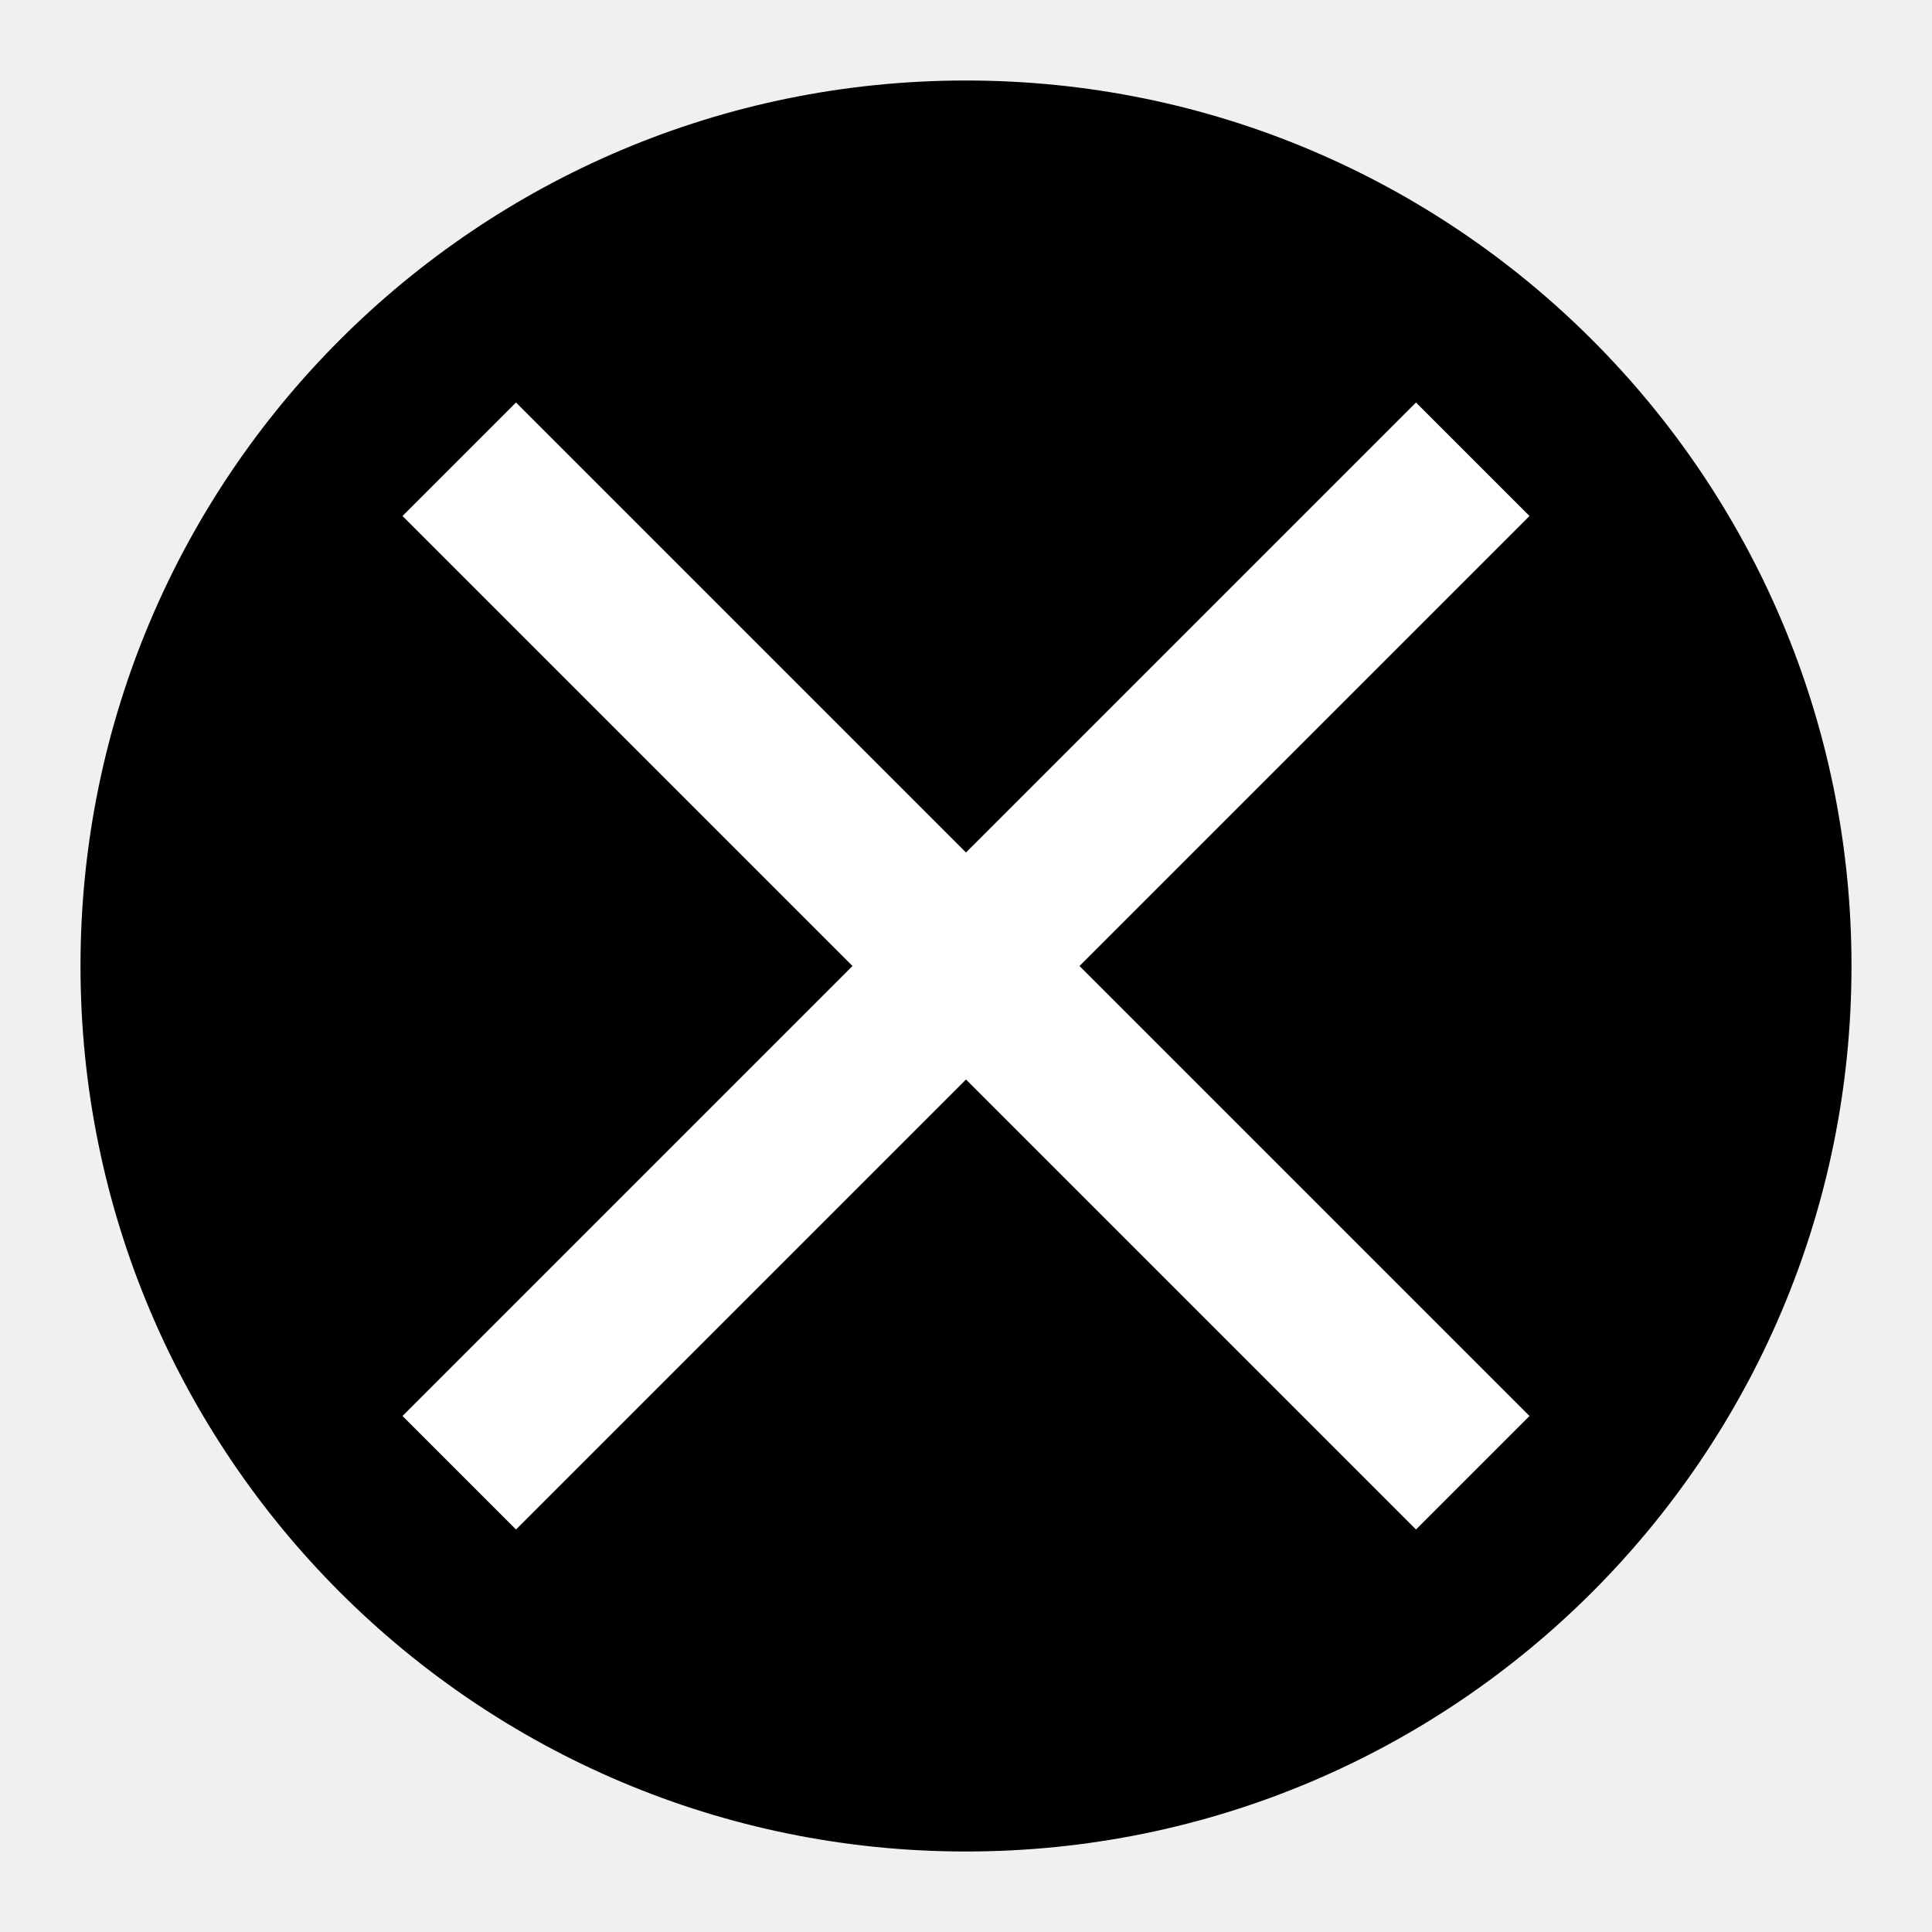
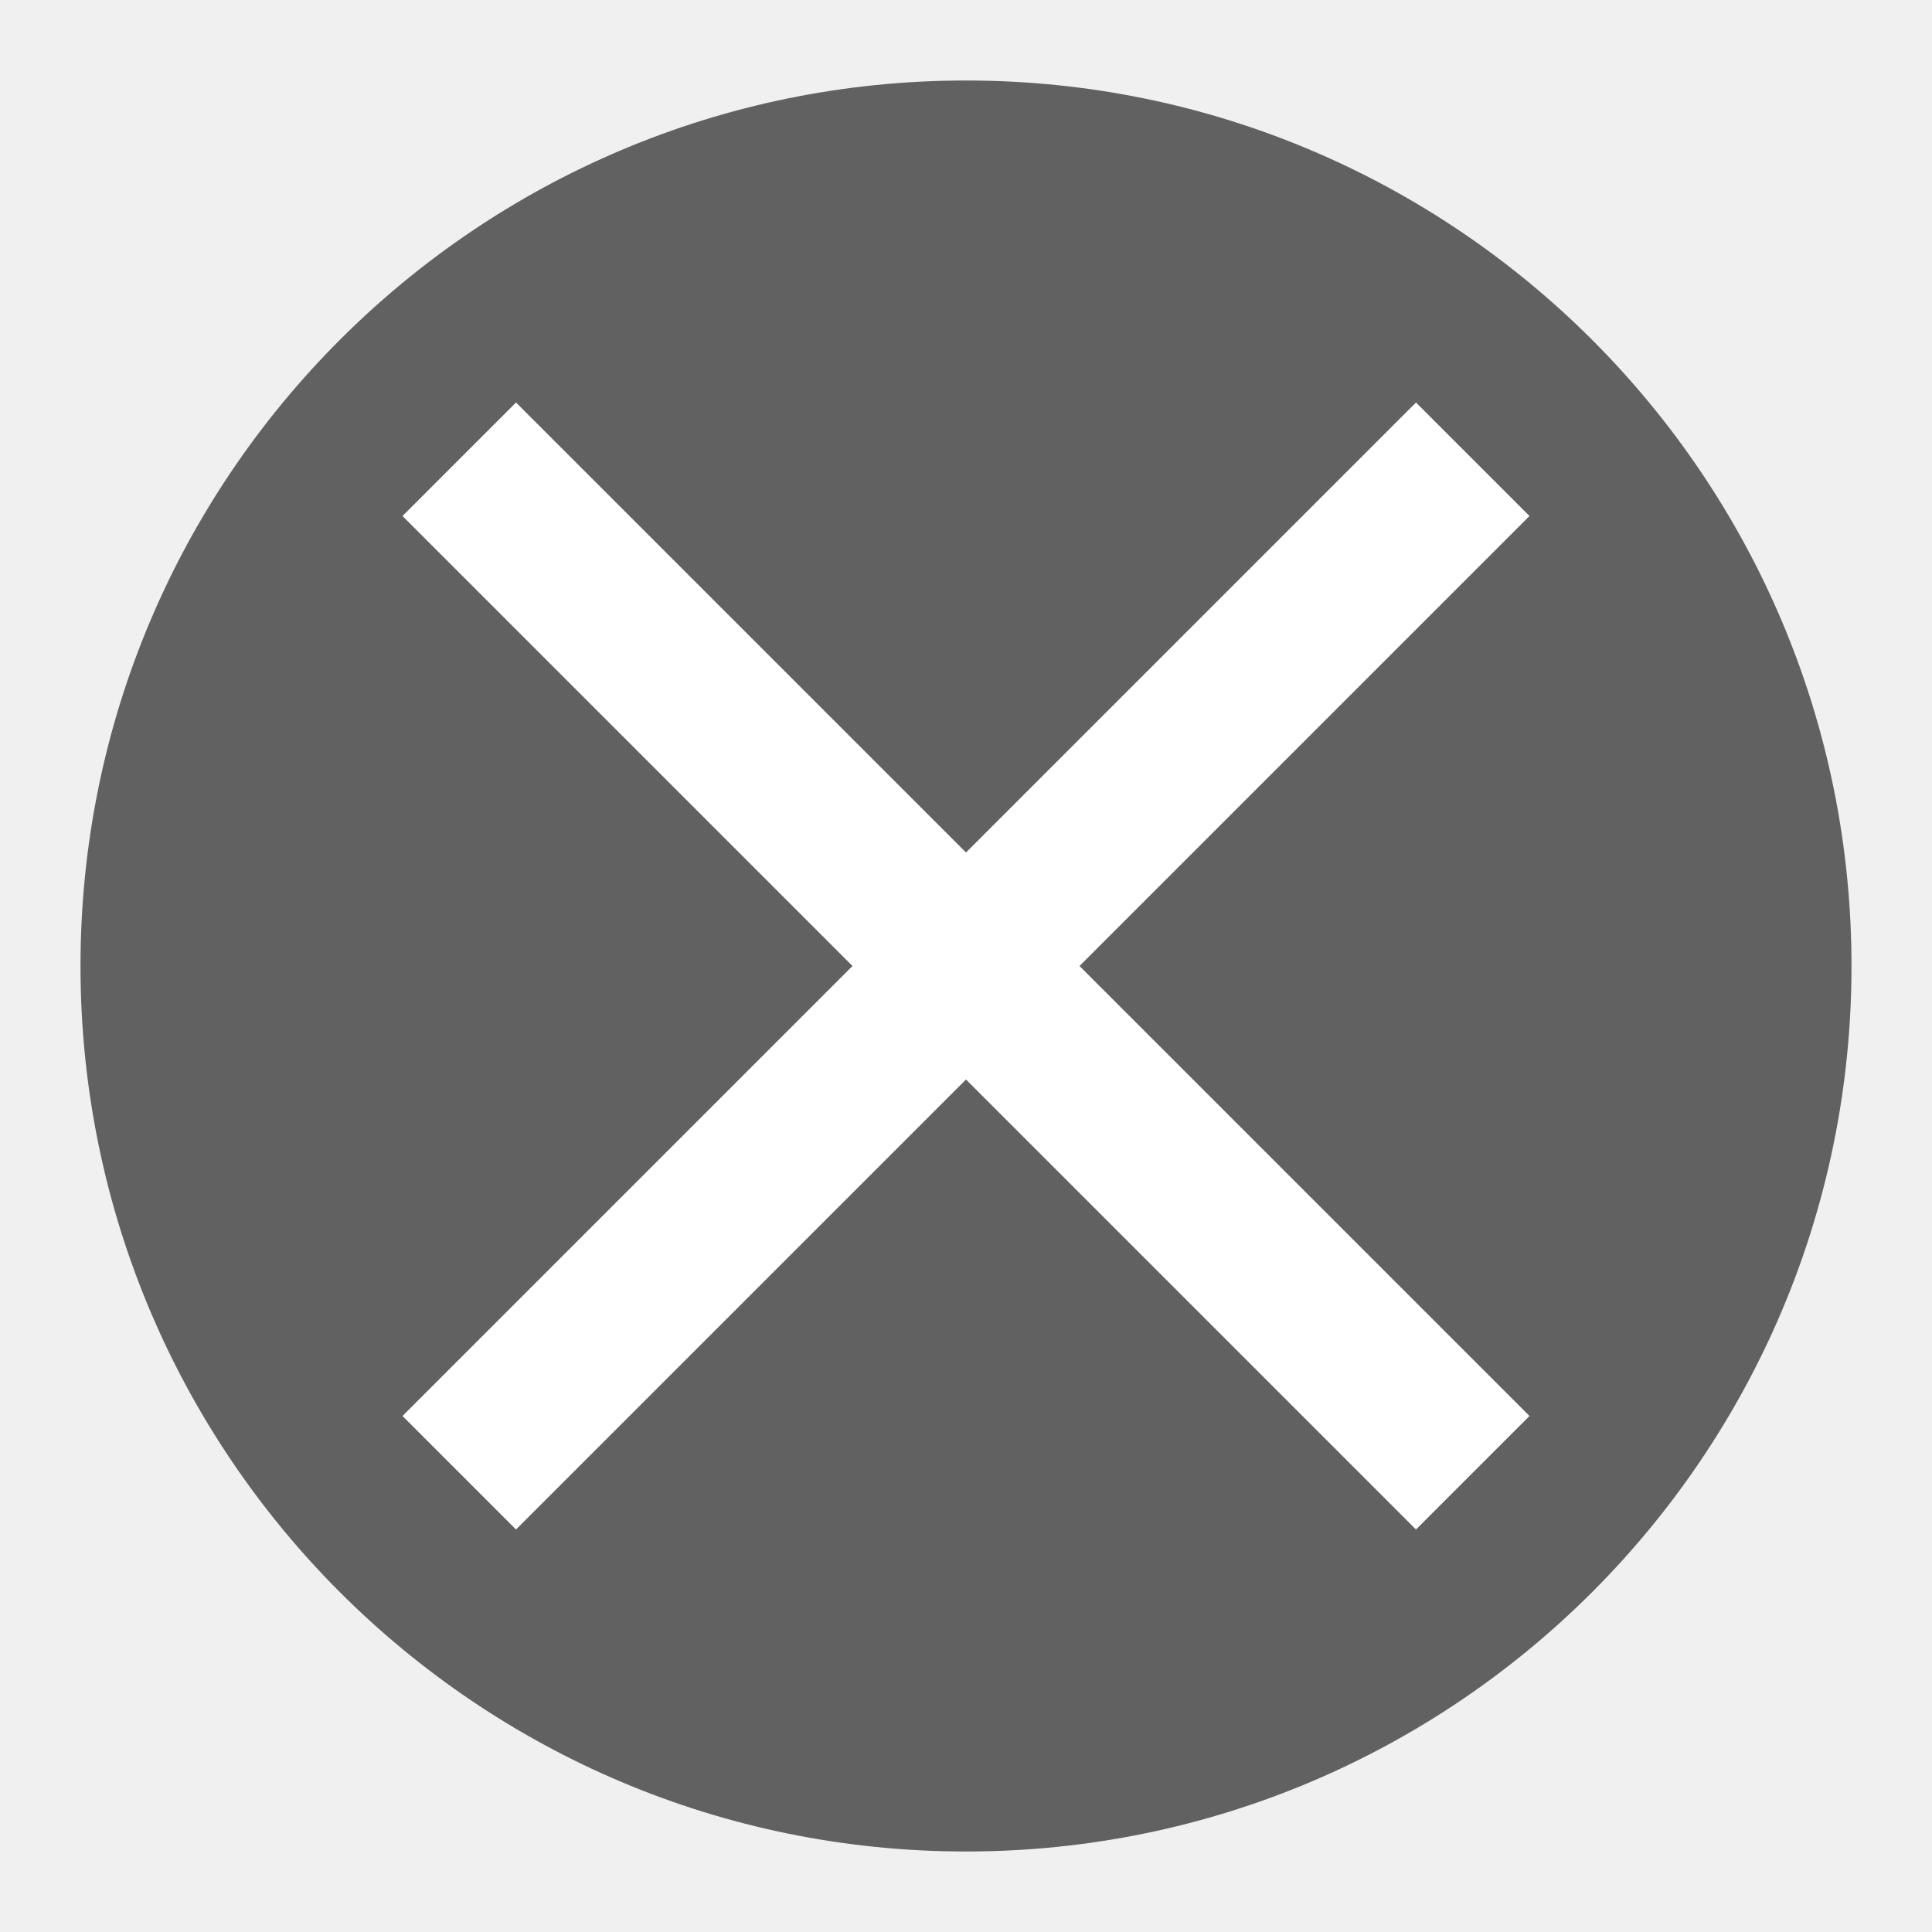
<svg xmlns="http://www.w3.org/2000/svg" fill="#ffffff" height="16" width="16" viewBox="0 0 24 24">
-   <circle cx="12" cy="12" r="11" fill="#000000" />
+   <circle cx="12" cy="12" r="11" fill="#616161" />
  <path d="M19 6.41L17.59 5 12 10.59 6.41 5 5 6.41 10.59 12 5 17.59 6.41 19 12 13.41 17.59 19 19 17.59 13.41 12z" fill="#fff" />
</svg>
